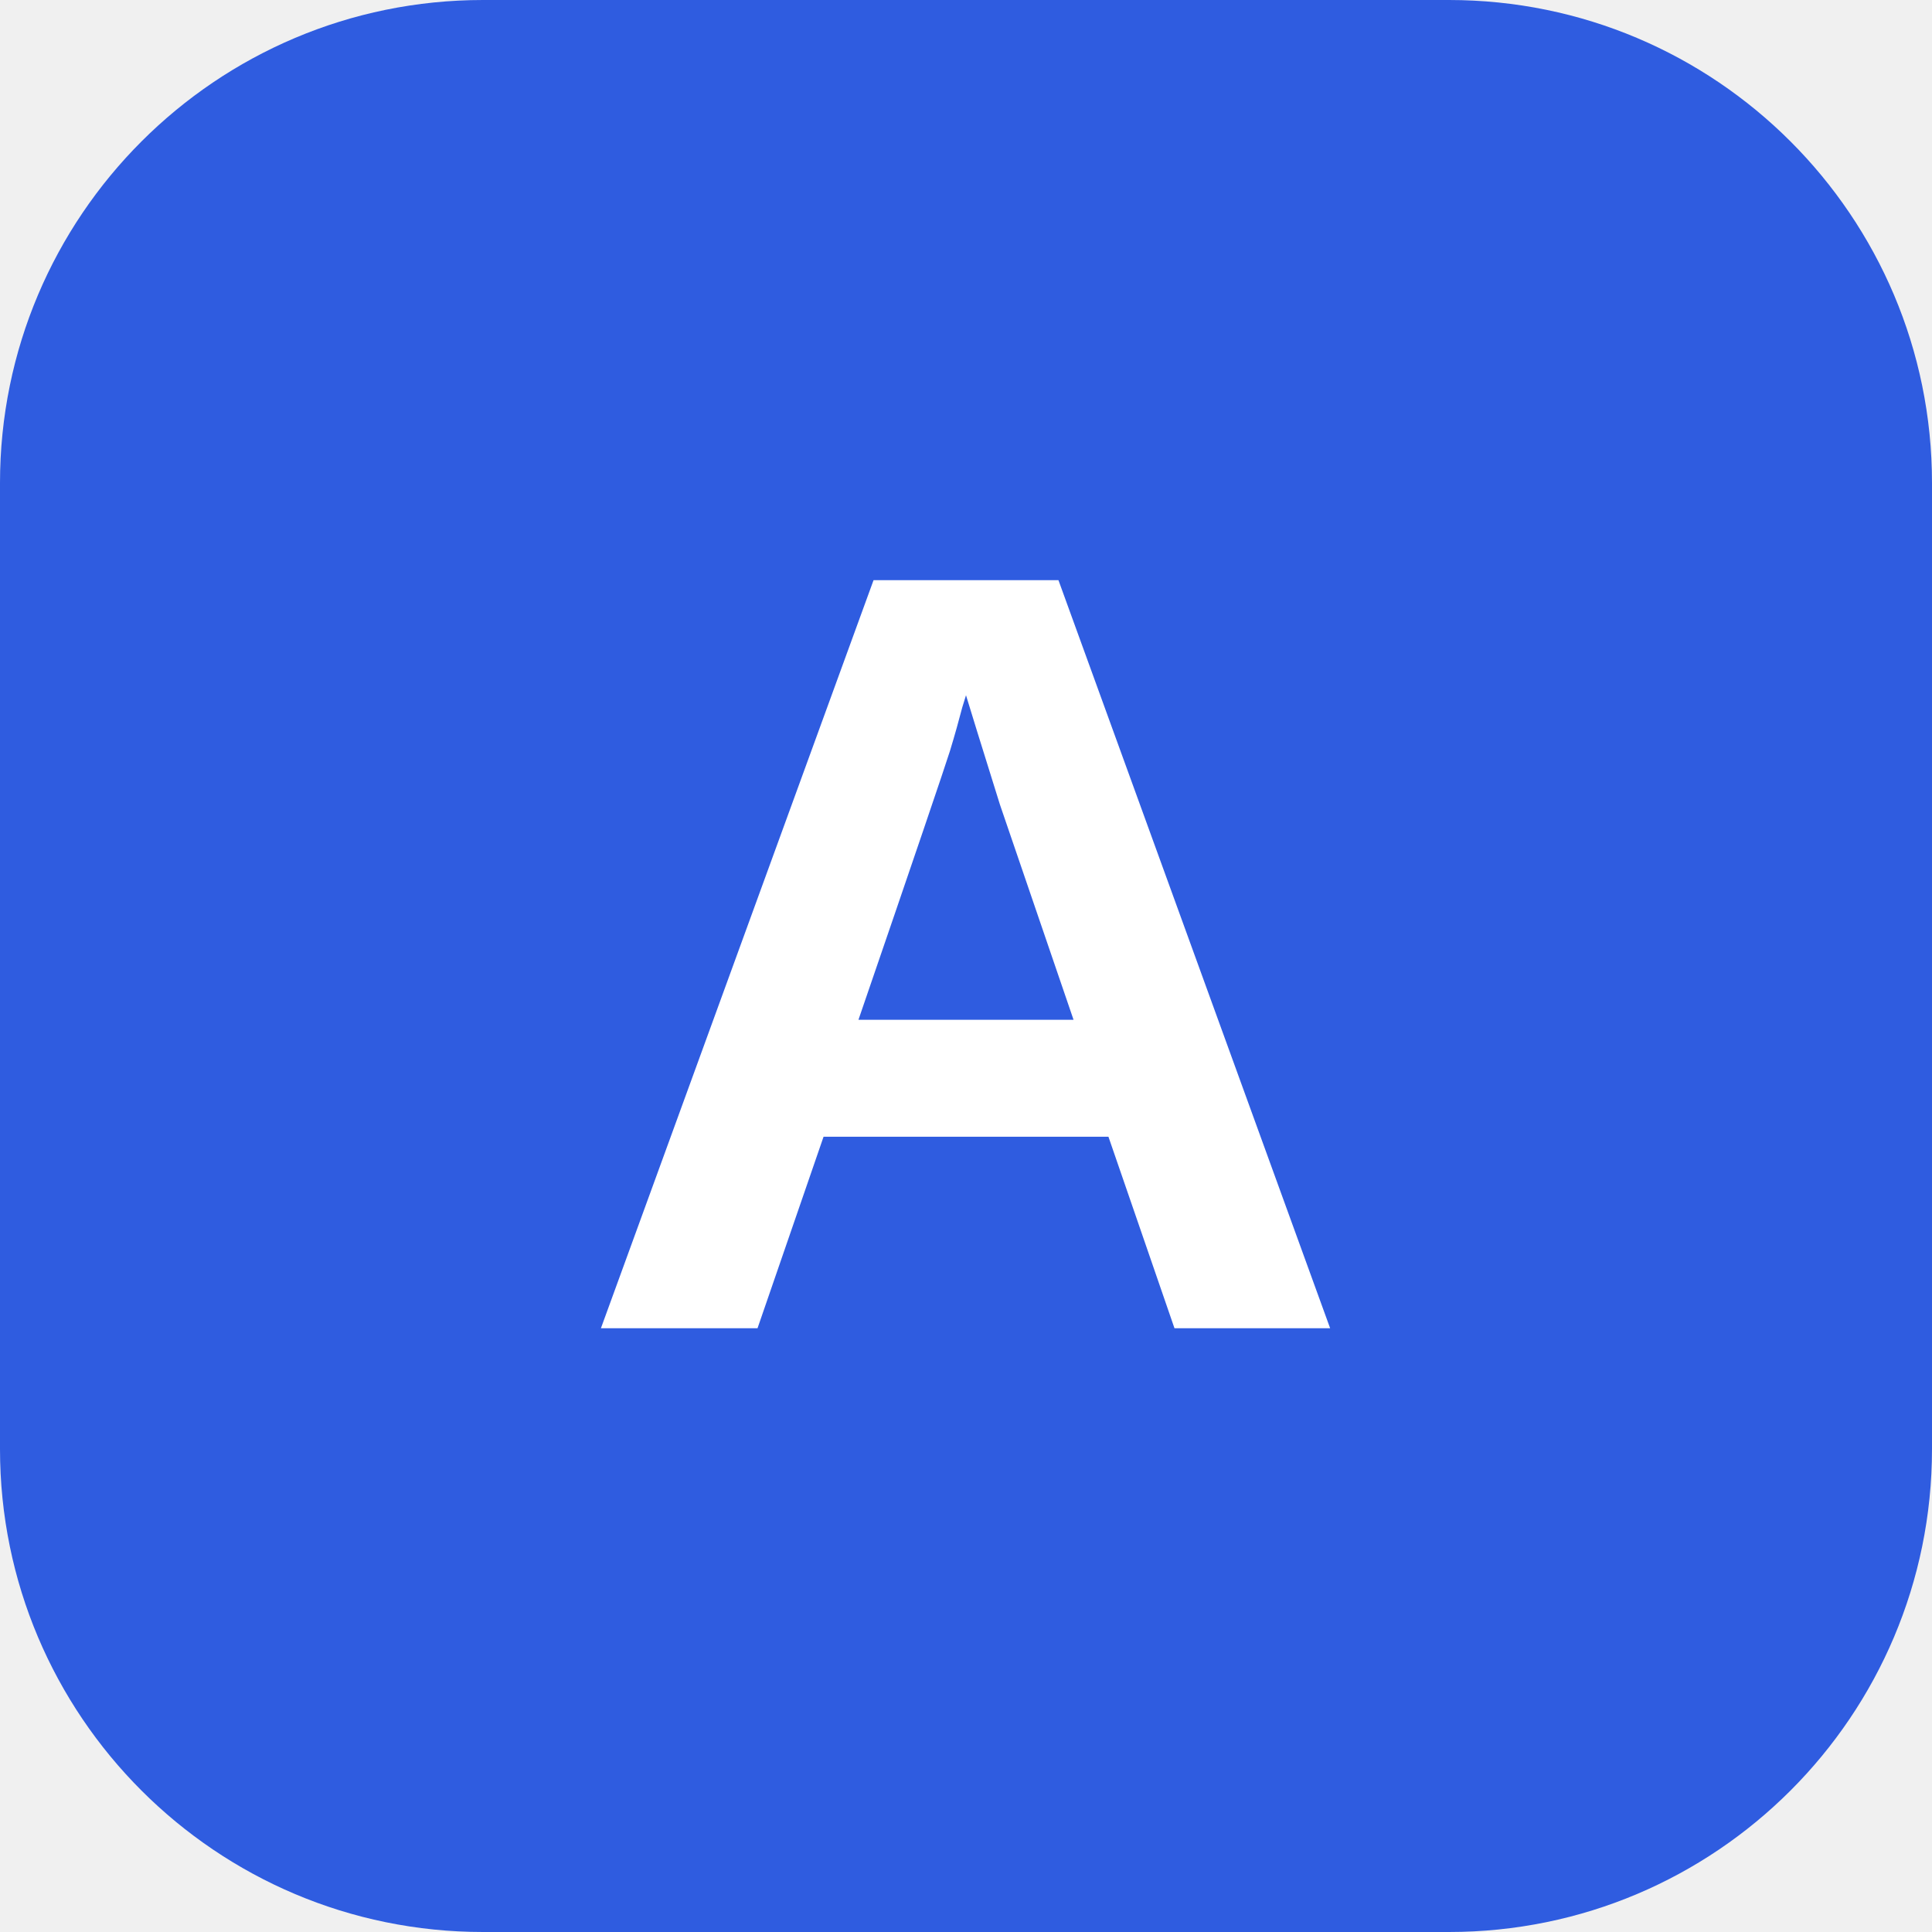
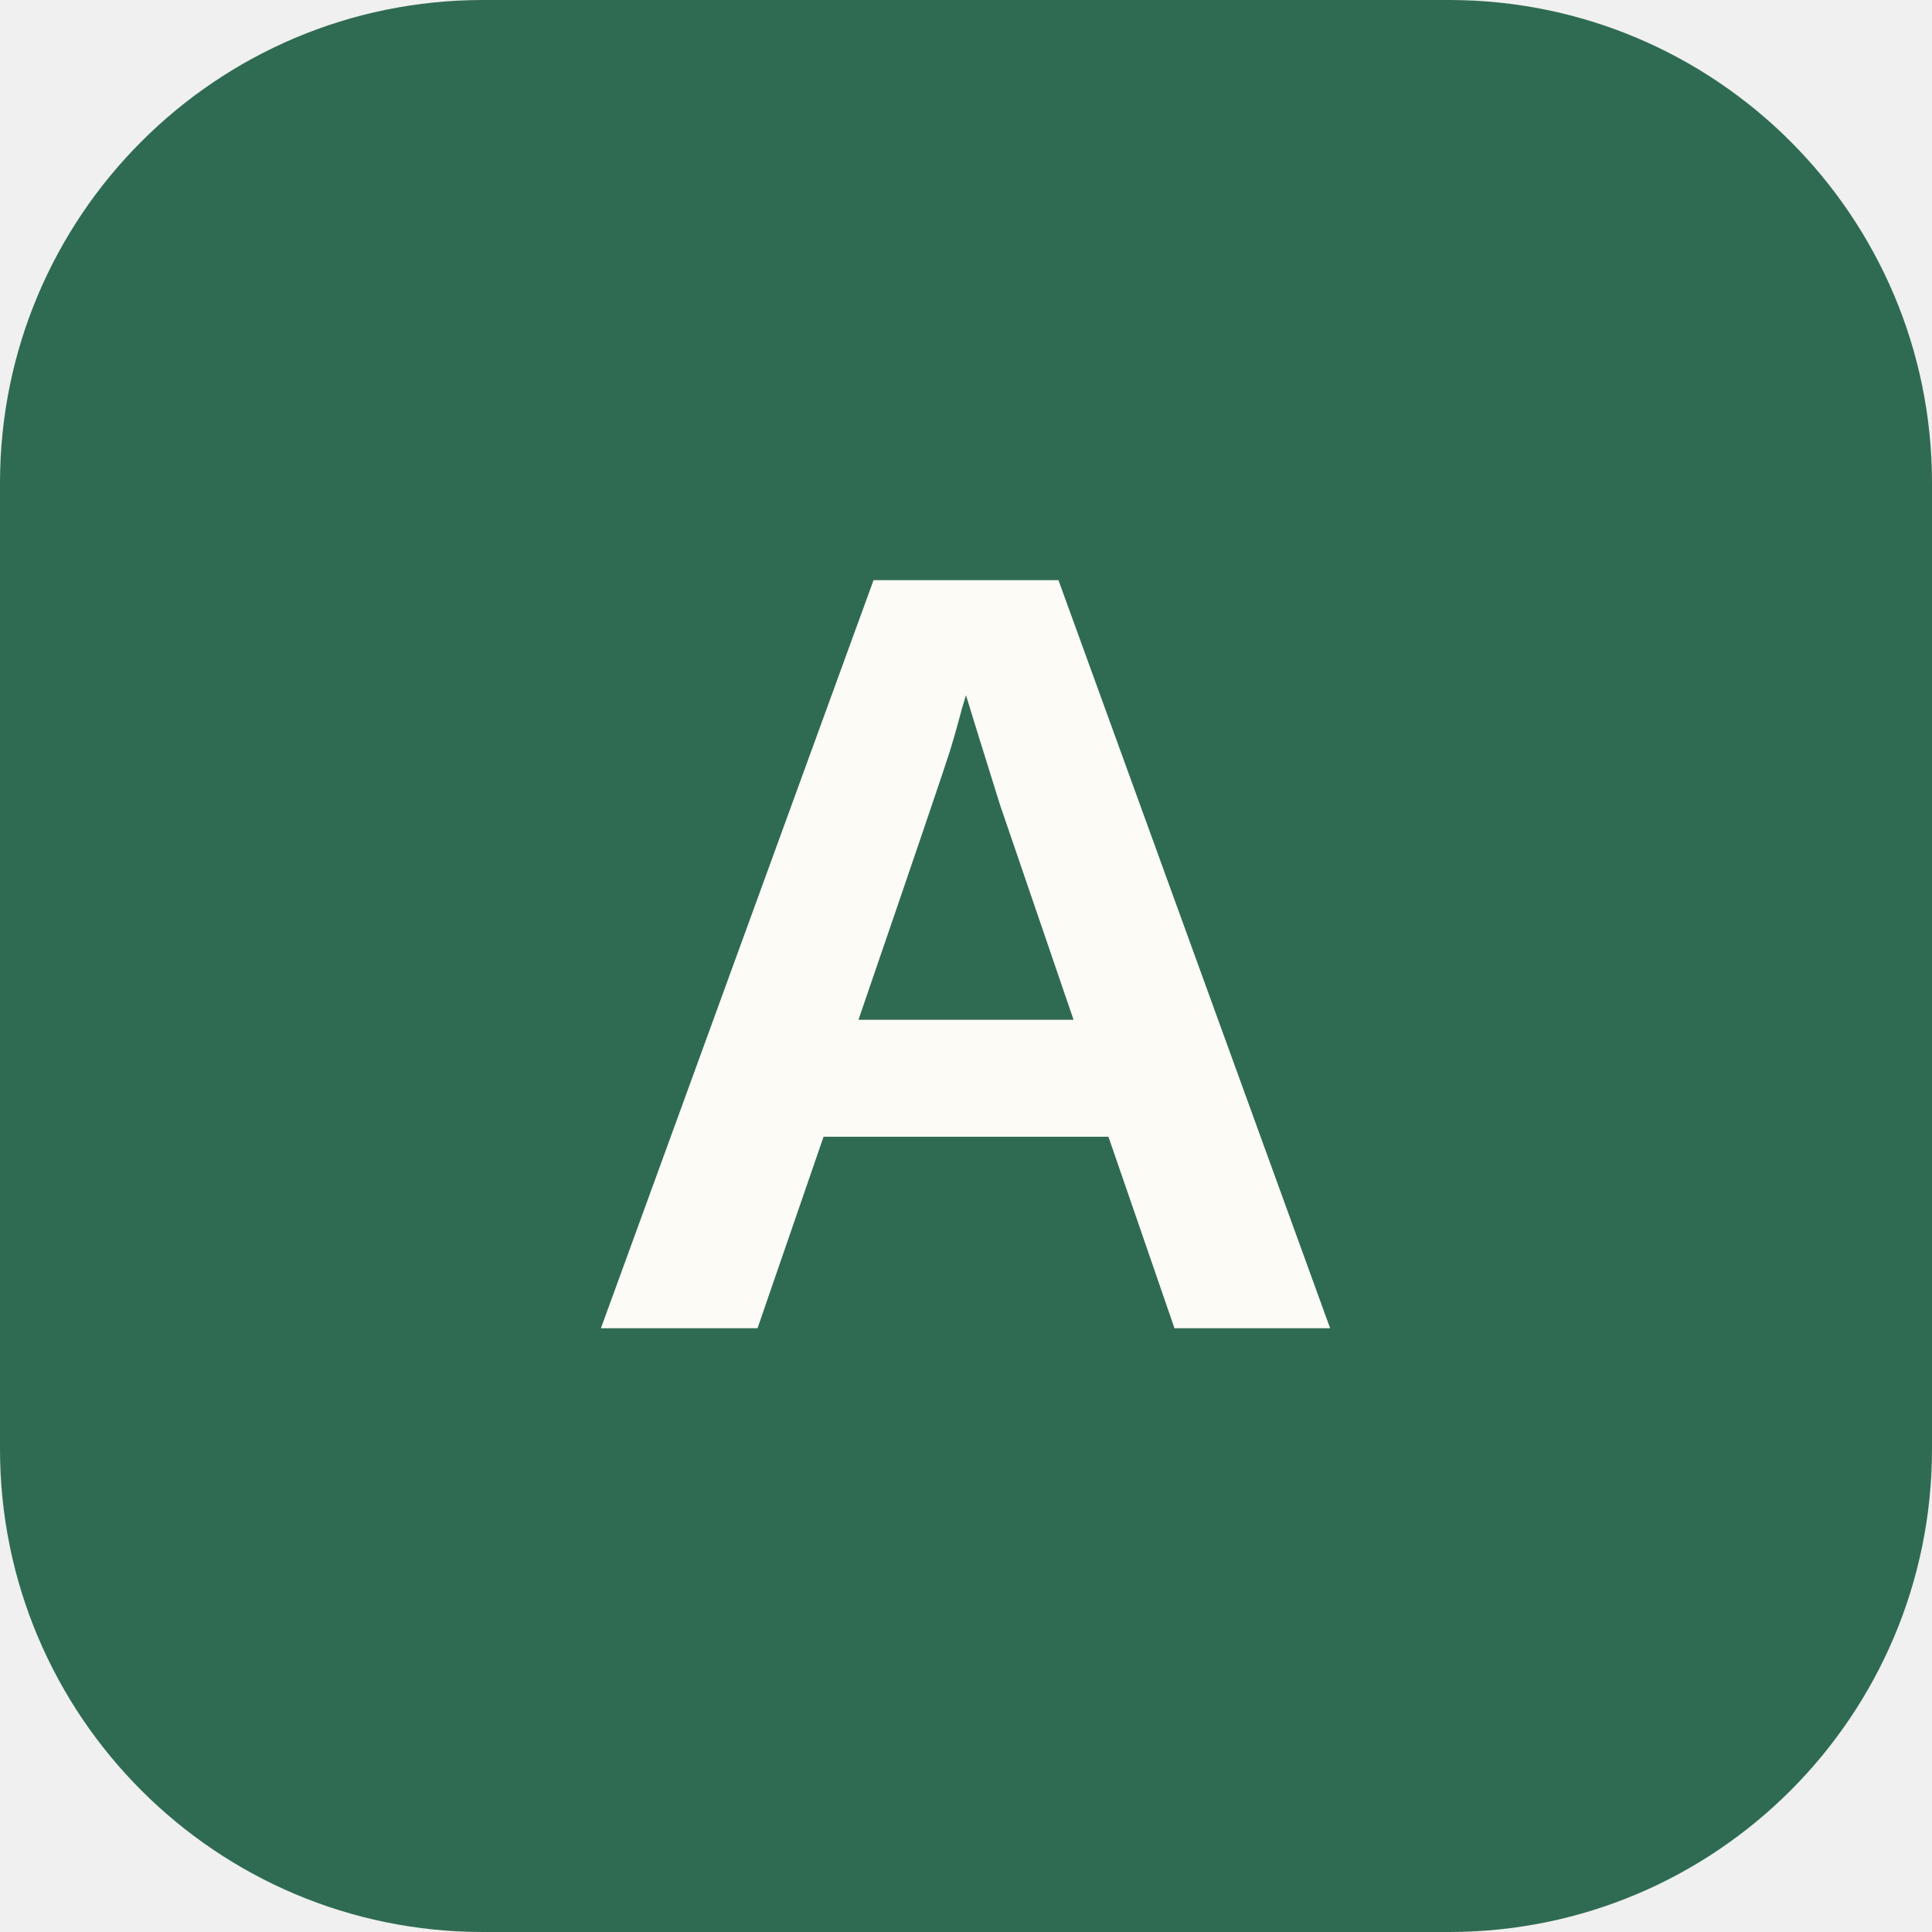
<svg xmlns="http://www.w3.org/2000/svg" viewBox="0 0 32 32" role="img" aria-label="Aidam">
-   <rect width="32" height="32" rx="8" fill="#2F5CE0" />
-   <text x="16" y="22" font-family="Arial, sans-serif" font-size="18" font-weight="900" fill="#FFFFFF" text-anchor="middle">A</text>
+   <rect width="32" height="32" rx="8" fill="#2F6B52" />
+   <text x="16" y="22" font-family="Arial, sans-serif" font-size="18" font-weight="900" fill="#FDFBF6" text-anchor="middle">A</text>
</svg>
